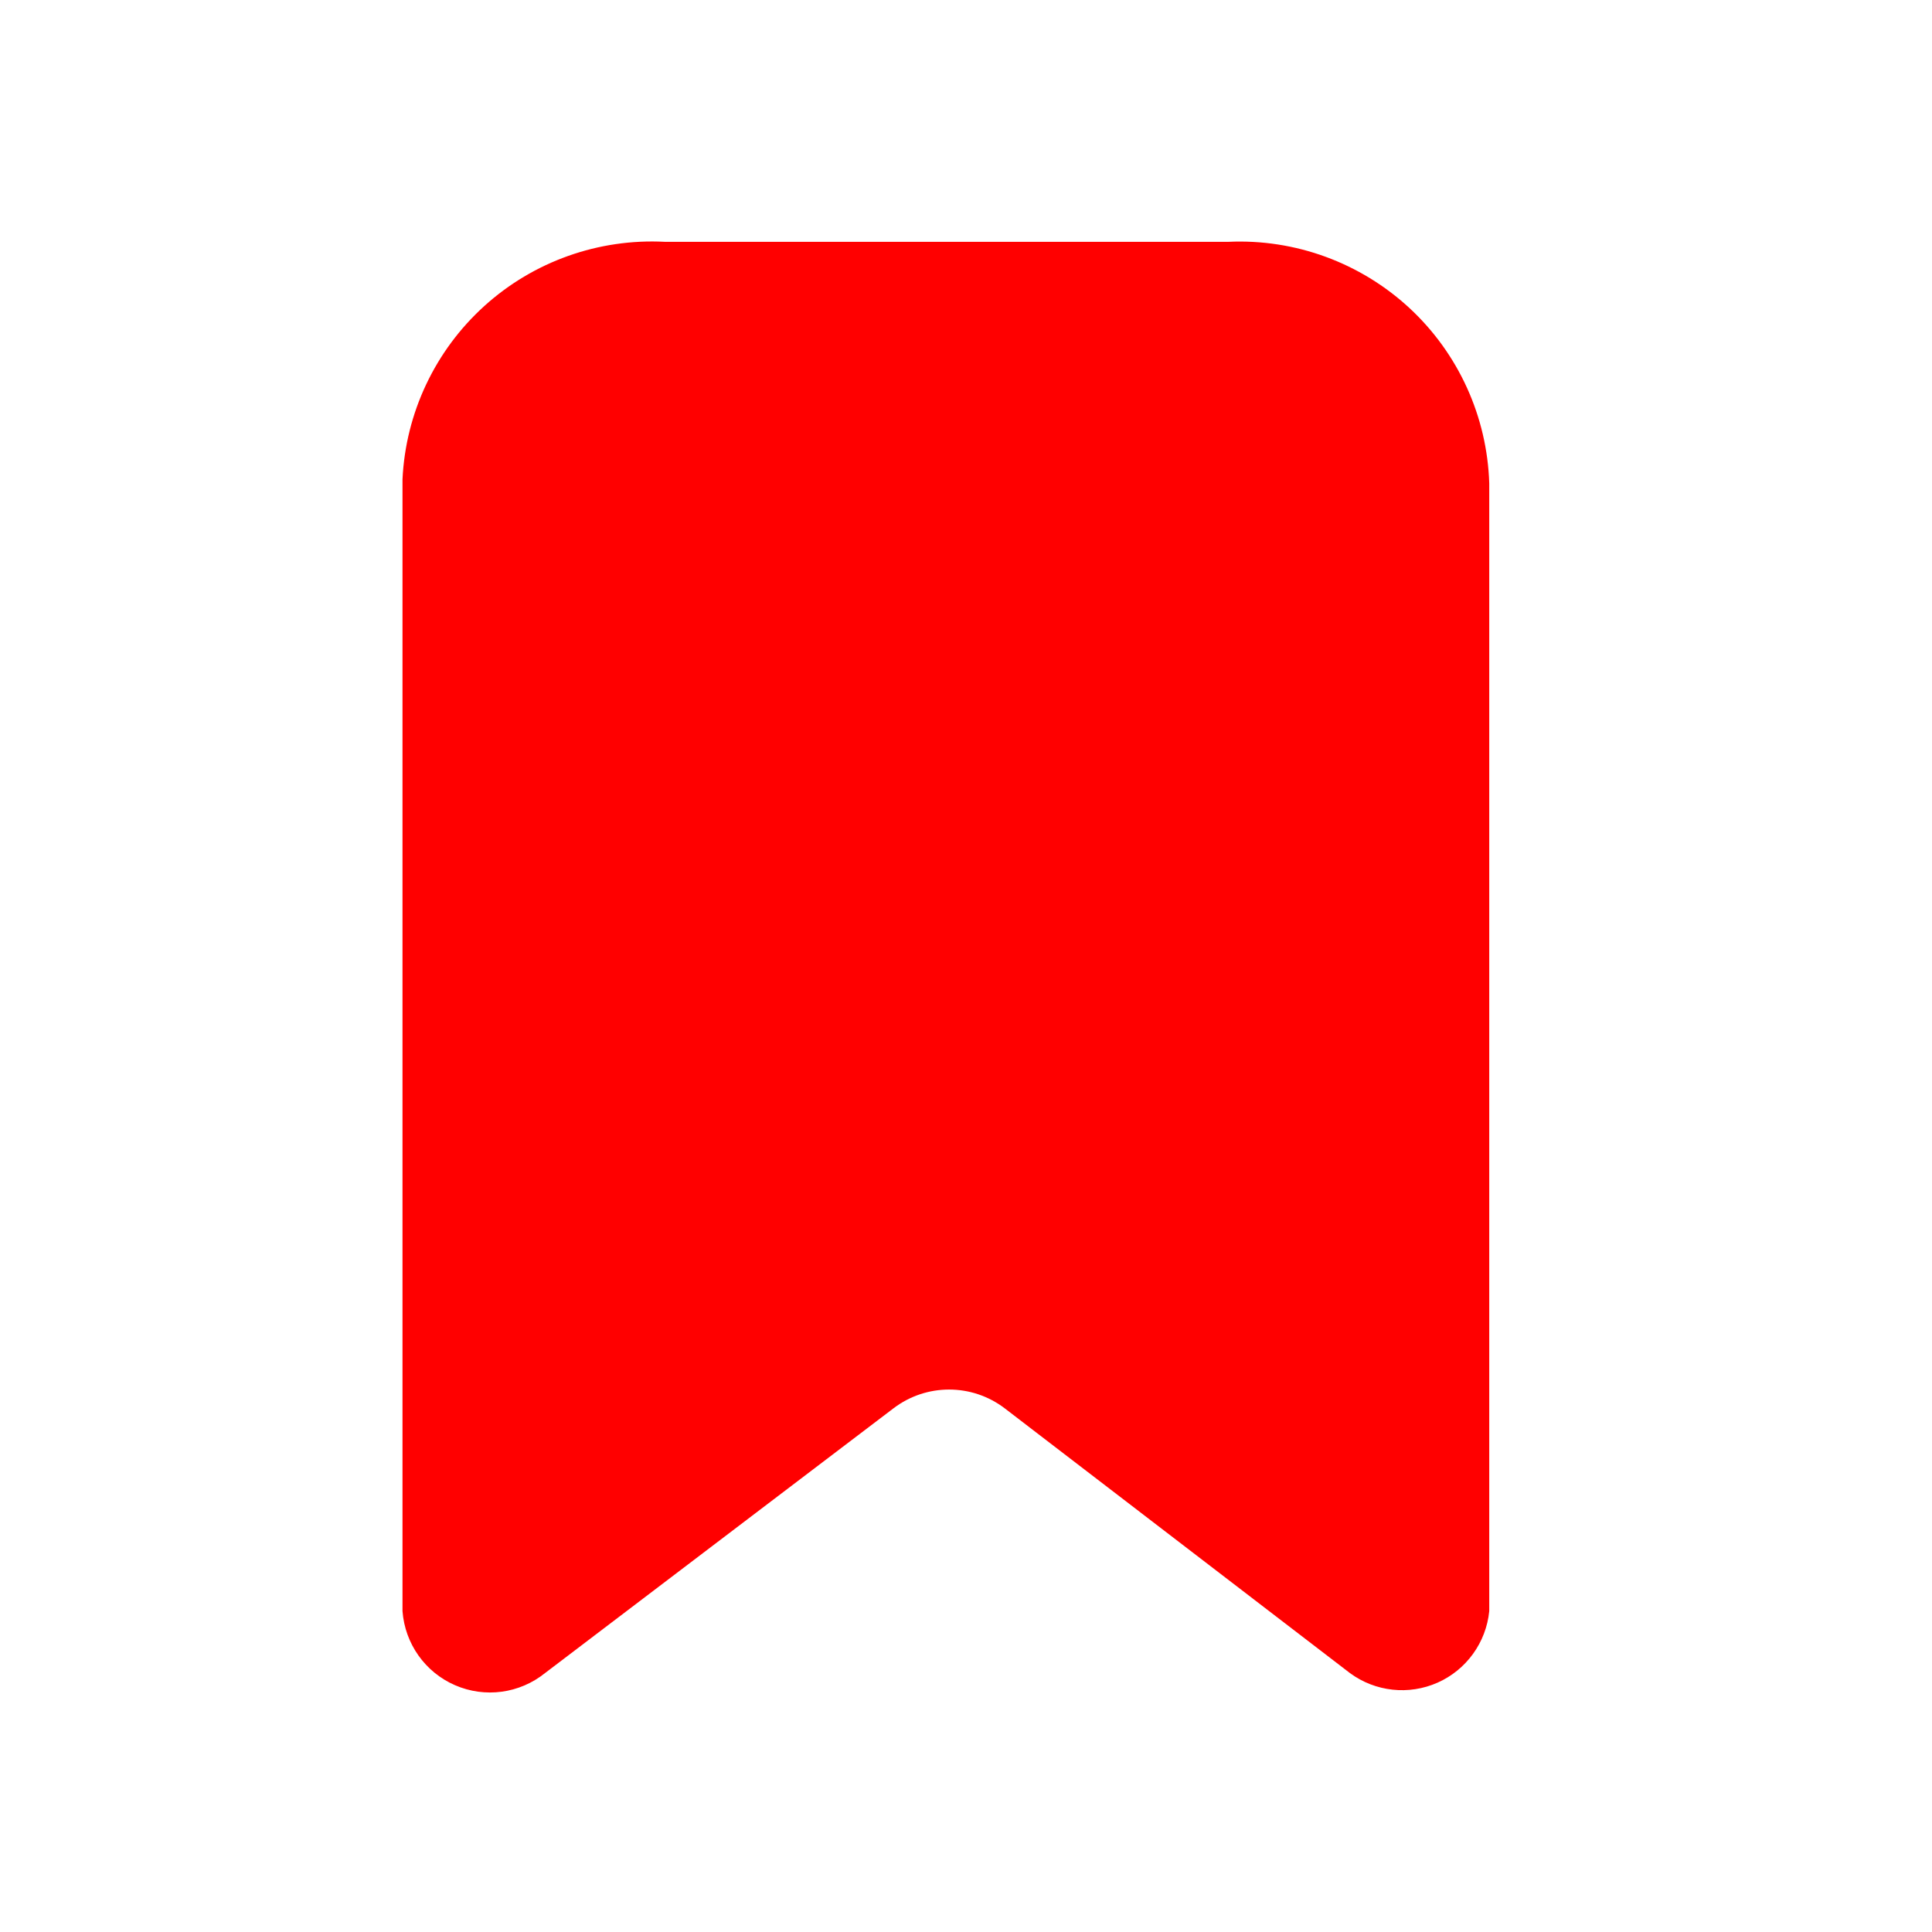
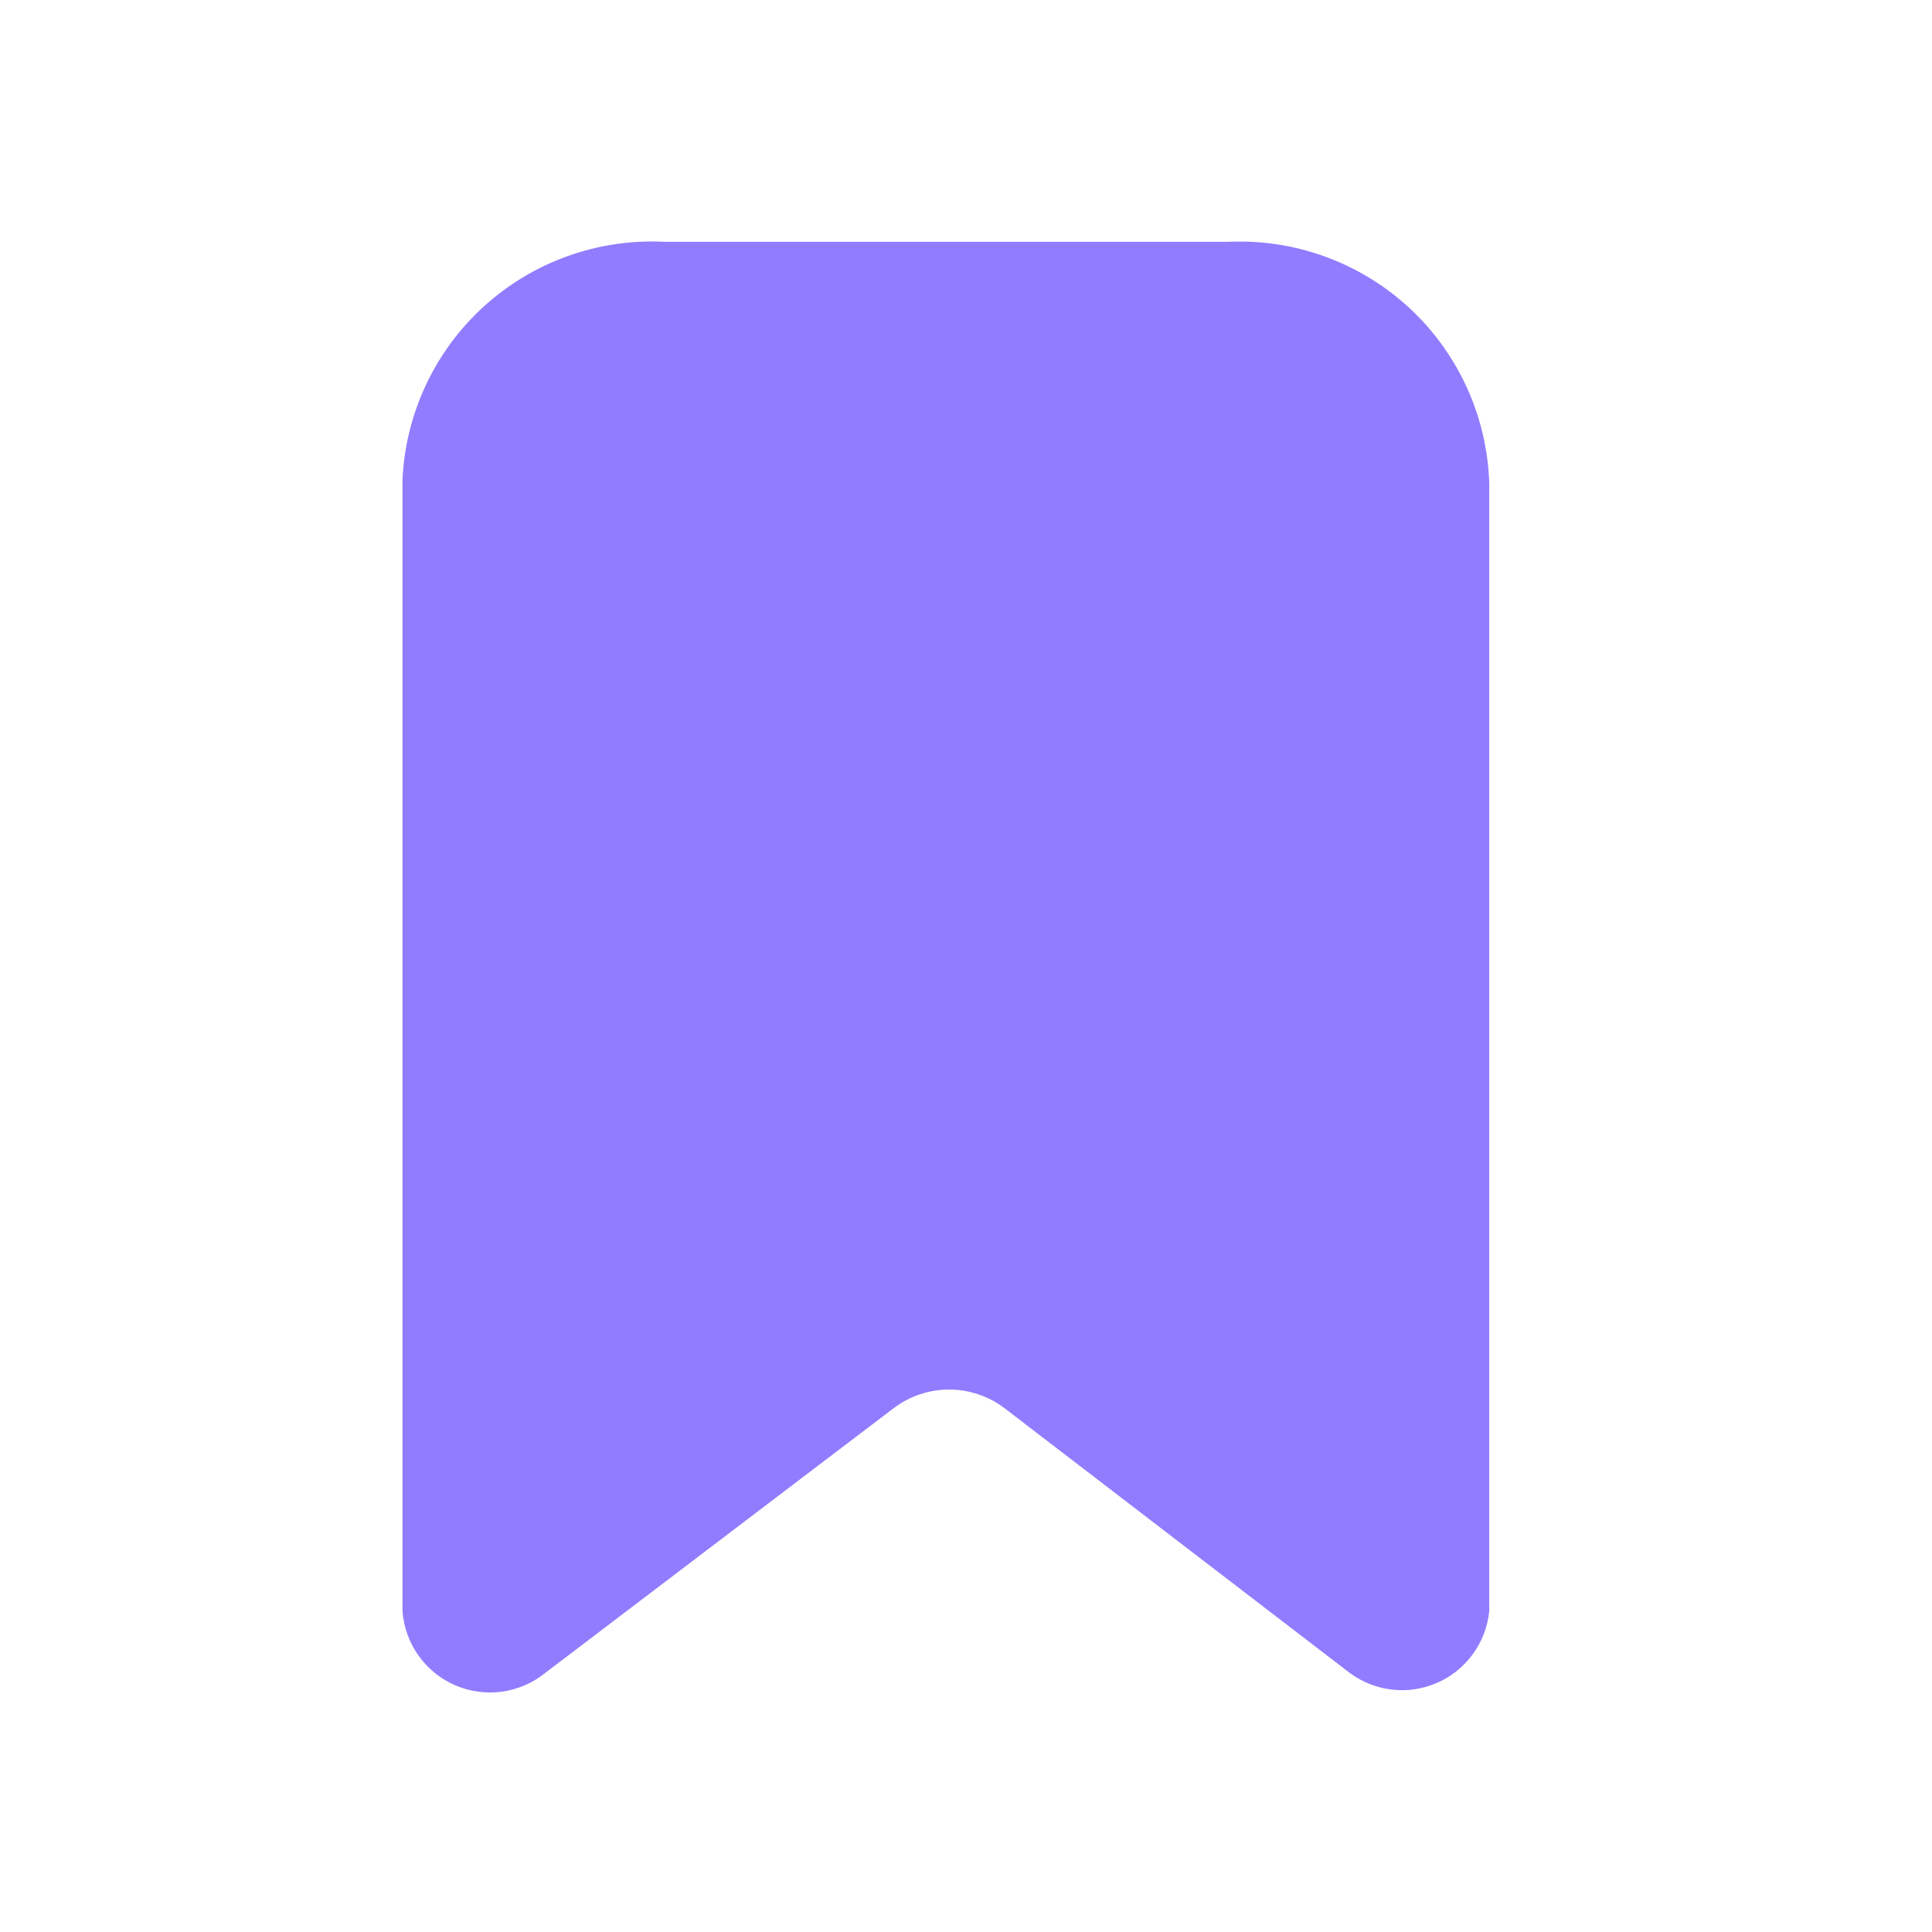
<svg xmlns="http://www.w3.org/2000/svg" width="24" height="24" viewBox="0 0 24 24" fill="none">
-   <path d="M16.77 20.784L12.48 17.494C12.072 17.184 11.508 17.184 11.1 17.494L6.77 20.784C6.454 21.038 6.024 21.096 5.652 20.934C5.281 20.773 5.03 20.418 5 20.014V5.954C5.039 5.13 5.405 4.355 6.017 3.801C6.628 3.248 7.436 2.961 8.26 3.004H15.26C16.089 2.966 16.899 3.263 17.508 3.826C18.117 4.39 18.474 5.175 18.5 6.004V20.014C18.461 20.404 18.216 20.743 17.859 20.902C17.501 21.061 17.085 21.016 16.77 20.784Z" fill="red" />
+   <path d="M16.77 20.784L12.48 17.494C12.072 17.184 11.508 17.184 11.1 17.494L6.77 20.784C6.454 21.038 6.024 21.096 5.652 20.934C5.281 20.773 5.03 20.418 5 20.014V5.954C5.039 5.13 5.405 4.355 6.017 3.801C6.628 3.248 7.436 2.961 8.26 3.004H15.26C16.089 2.966 16.899 3.263 17.508 3.826C18.117 4.39 18.474 5.175 18.5 6.004V20.014C18.461 20.404 18.216 20.743 17.859 20.902C17.501 21.061 17.085 21.016 16.77 20.784Z" fill="rgba(145, 124, 255, 1)" />
</svg>
